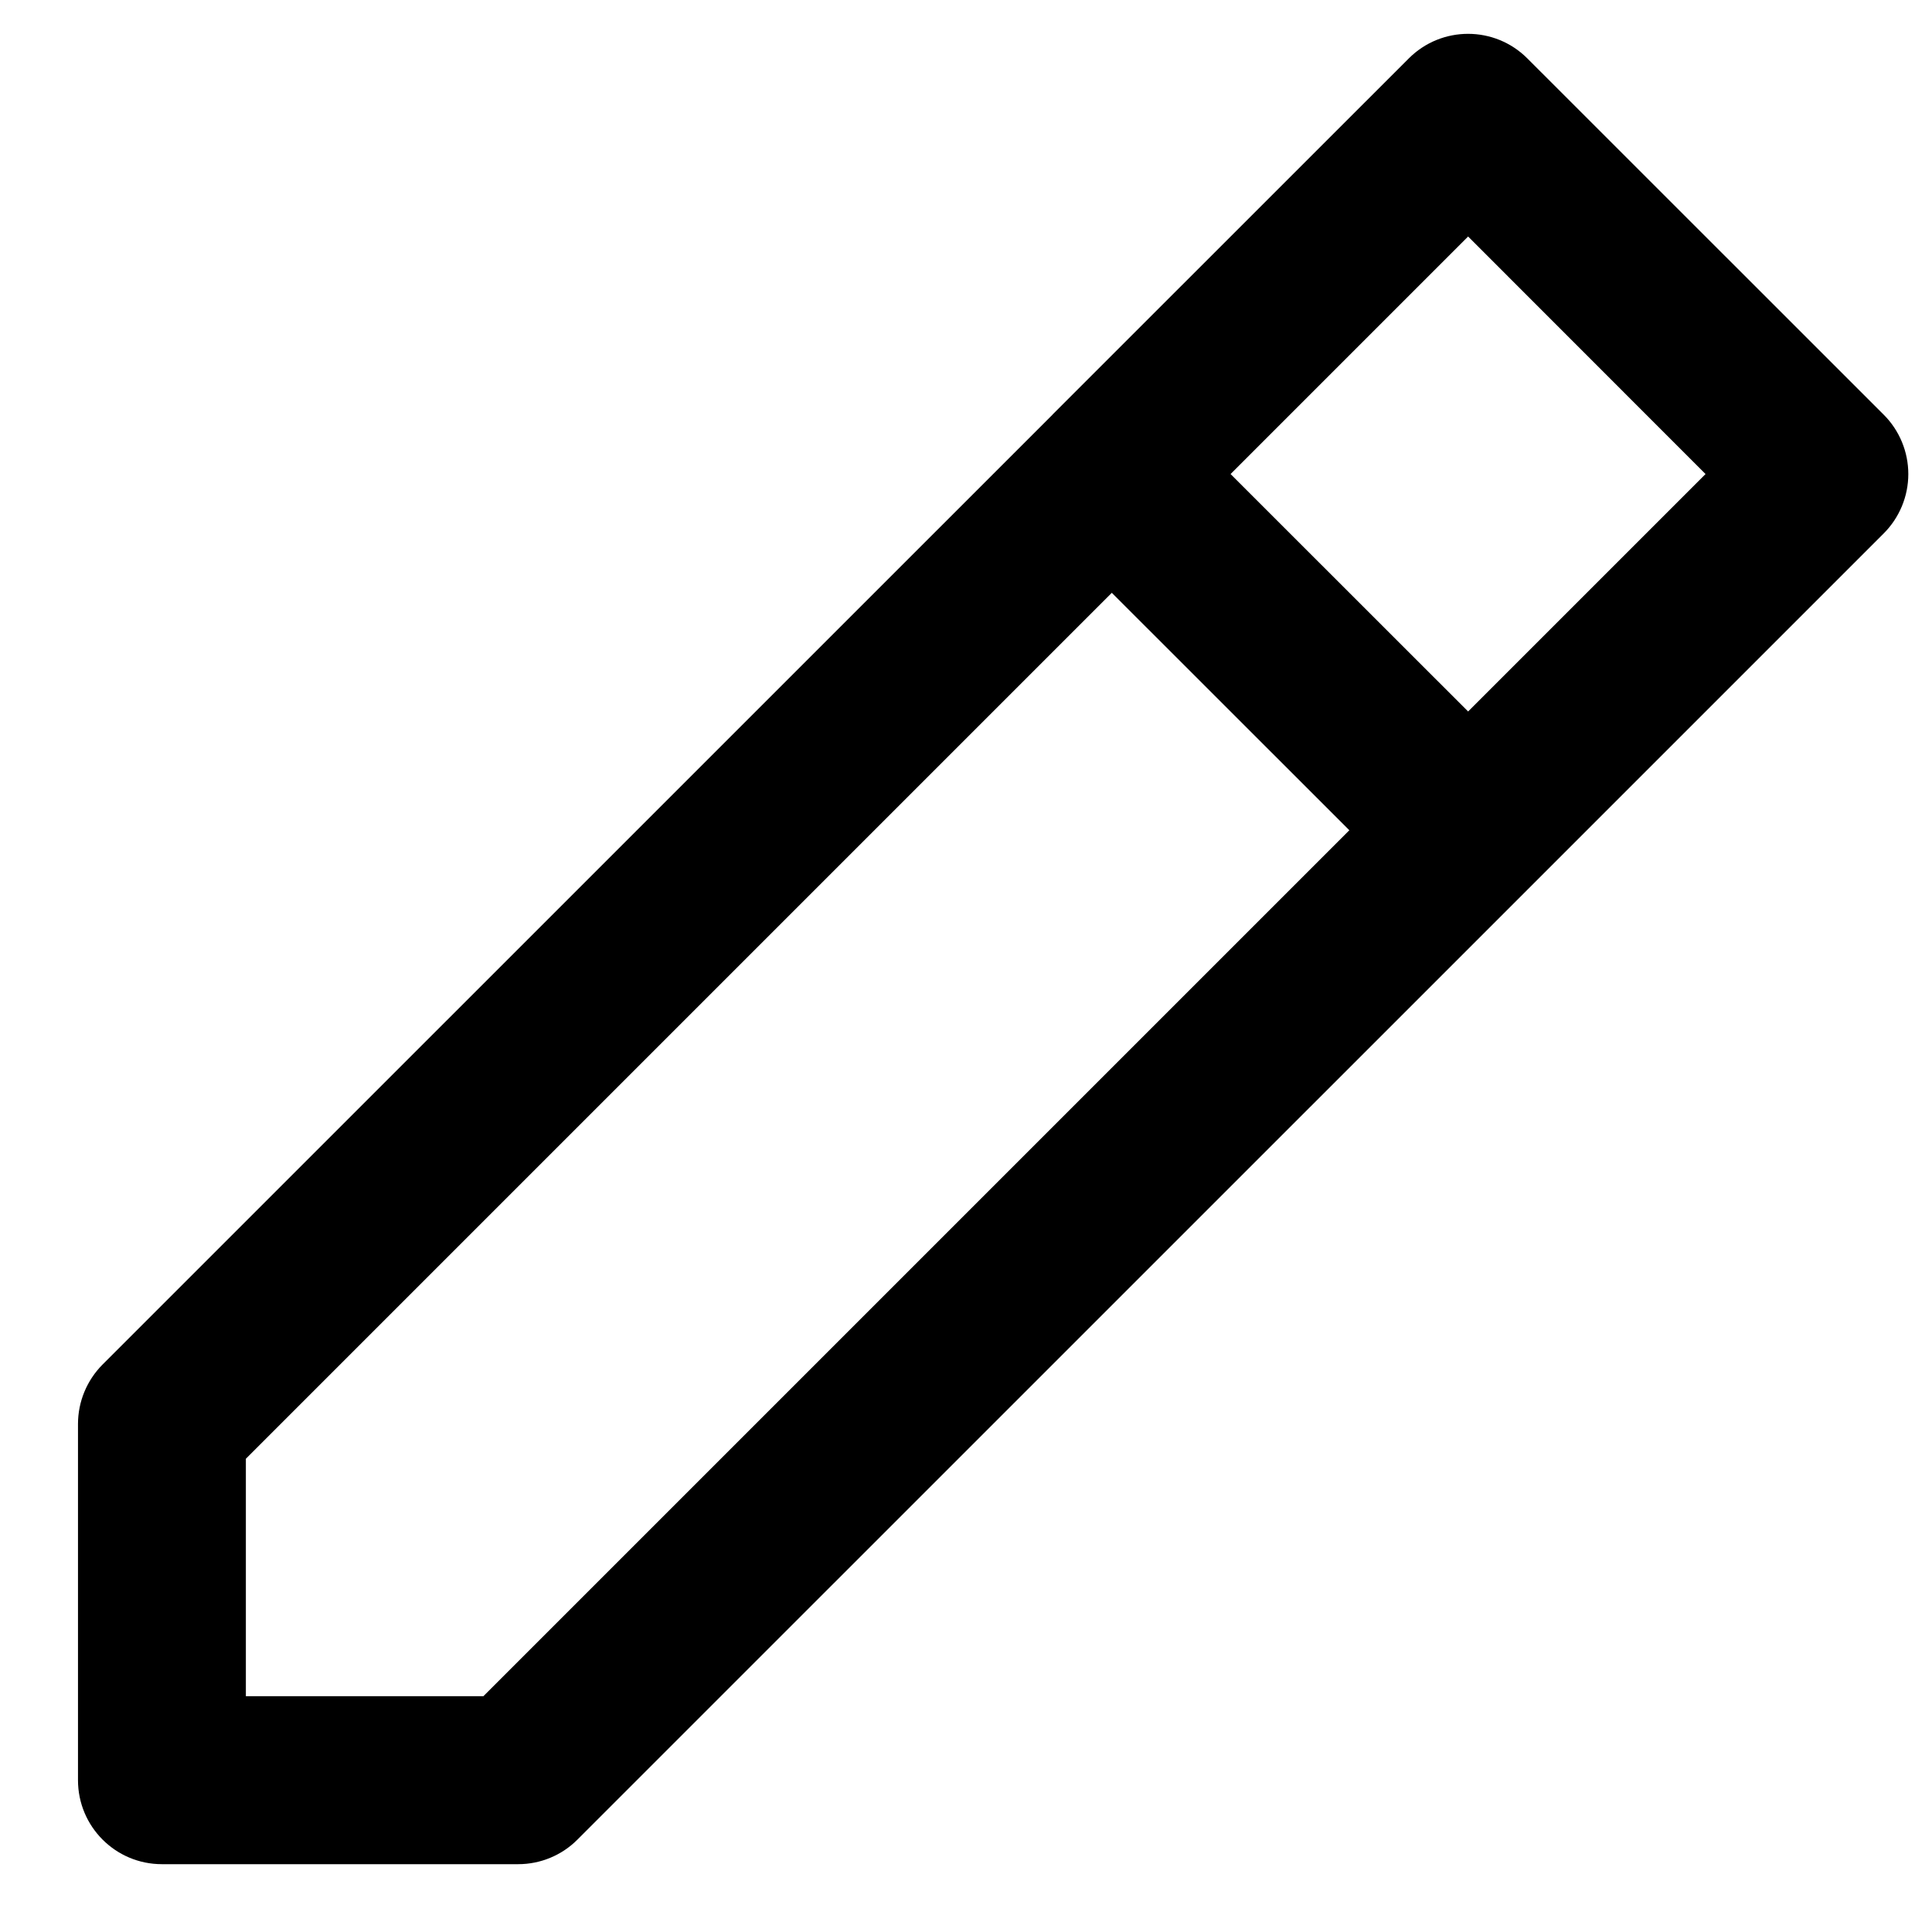
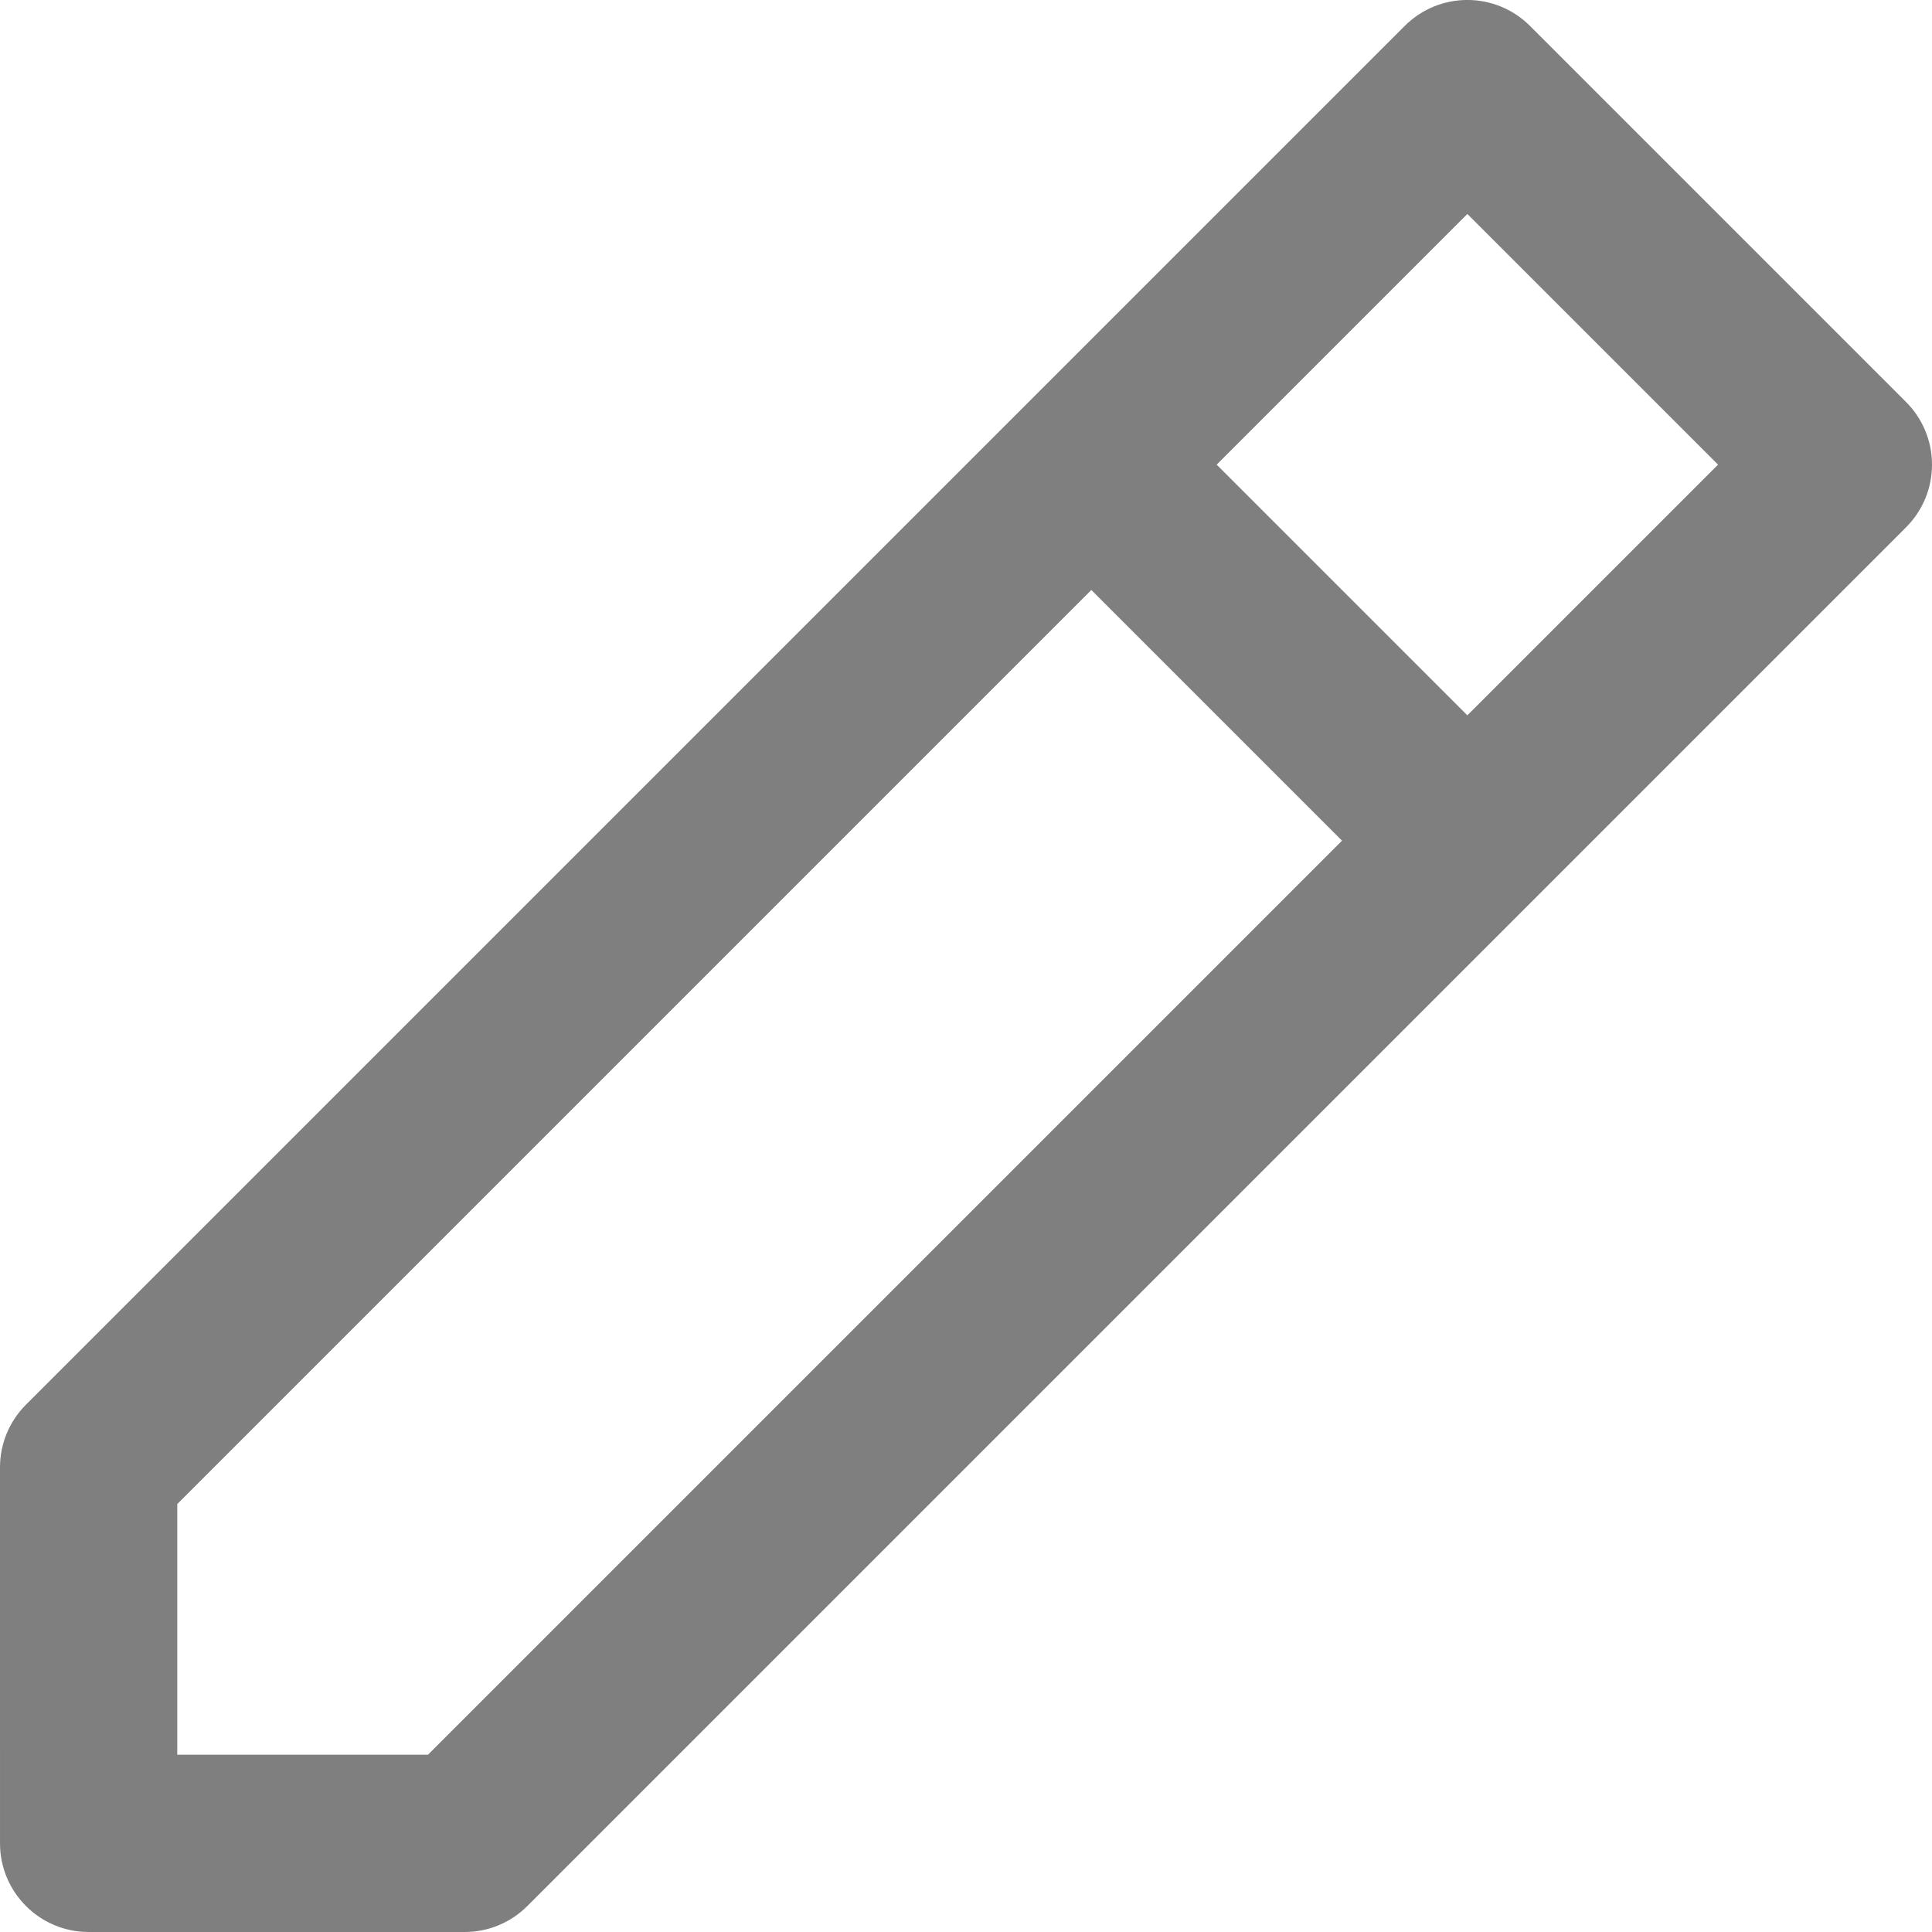
- <svg xmlns="http://www.w3.org/2000/svg" width="19" height="19" viewBox="0 0 19 19" fill="none">
-   <path fill-rule="evenodd" clip-rule="evenodd" d="M13.854 0.575C14.176 0.252 14.699 0.252 15.021 0.575L18.525 4.078C18.68 4.233 18.767 4.443 18.767 4.662C18.767 4.881 18.68 5.091 18.525 5.246L15.022 8.749C15.022 8.749 15.022 8.749 15.021 8.749C15.021 8.749 15.021 8.749 15.021 8.75L5.679 18.091C5.525 18.246 5.315 18.333 5.096 18.333L1.592 18.333C1.136 18.333 0.767 17.963 0.767 17.507L0.767 14.004C0.767 13.785 0.854 13.575 1.008 13.42L10.348 4.081C10.349 4.08 10.35 4.079 10.351 4.078C10.351 4.077 10.352 4.076 10.353 4.075L13.854 0.575ZM10.934 5.83L2.418 14.346L2.418 16.681L4.754 16.681L13.27 8.165L10.934 5.83ZM14.438 6.997L12.102 4.662L14.438 2.326L16.773 4.662L14.438 6.997Z" fill="currentColor" />
+ <svg xmlns="http://www.w3.org/2000/svg" width="16" height="16" viewBox="0 0 16 16" fill="none">
+   <path fill-rule="evenodd" clip-rule="evenodd" d="M11.633 0.215C11.92 -0.072 12.384 -0.072 12.671 0.215L15.785 3.329C15.923 3.467 16 3.653 16 3.848C16 4.043 15.923 4.229 15.785 4.367L12.671 7.481C12.671 7.481 12.671 7.481 12.671 7.481C12.671 7.481 12.671 7.481 12.671 7.481L4.367 15.785C4.229 15.923 4.043 16 3.848 16L0.734 16C0.329 16 0 15.671 9.53722e-05 15.266L3.43309e-10 12.152C-5.94946e-06 11.957 0.077 11.771 0.215 11.633L8.517 3.331C8.517 3.331 8.518 3.33 8.519 3.329C8.52 3.328 8.521 3.327 8.521 3.327L11.633 0.215ZM9.038 4.886L1.468 12.456L1.468 14.532L3.544 14.532L11.114 6.962L9.038 4.886ZM12.152 5.924L10.076 3.848L12.152 1.772L14.228 3.848L12.152 5.924Z" fill="currentColor" fill-opacity="0.5" />
</svg>
